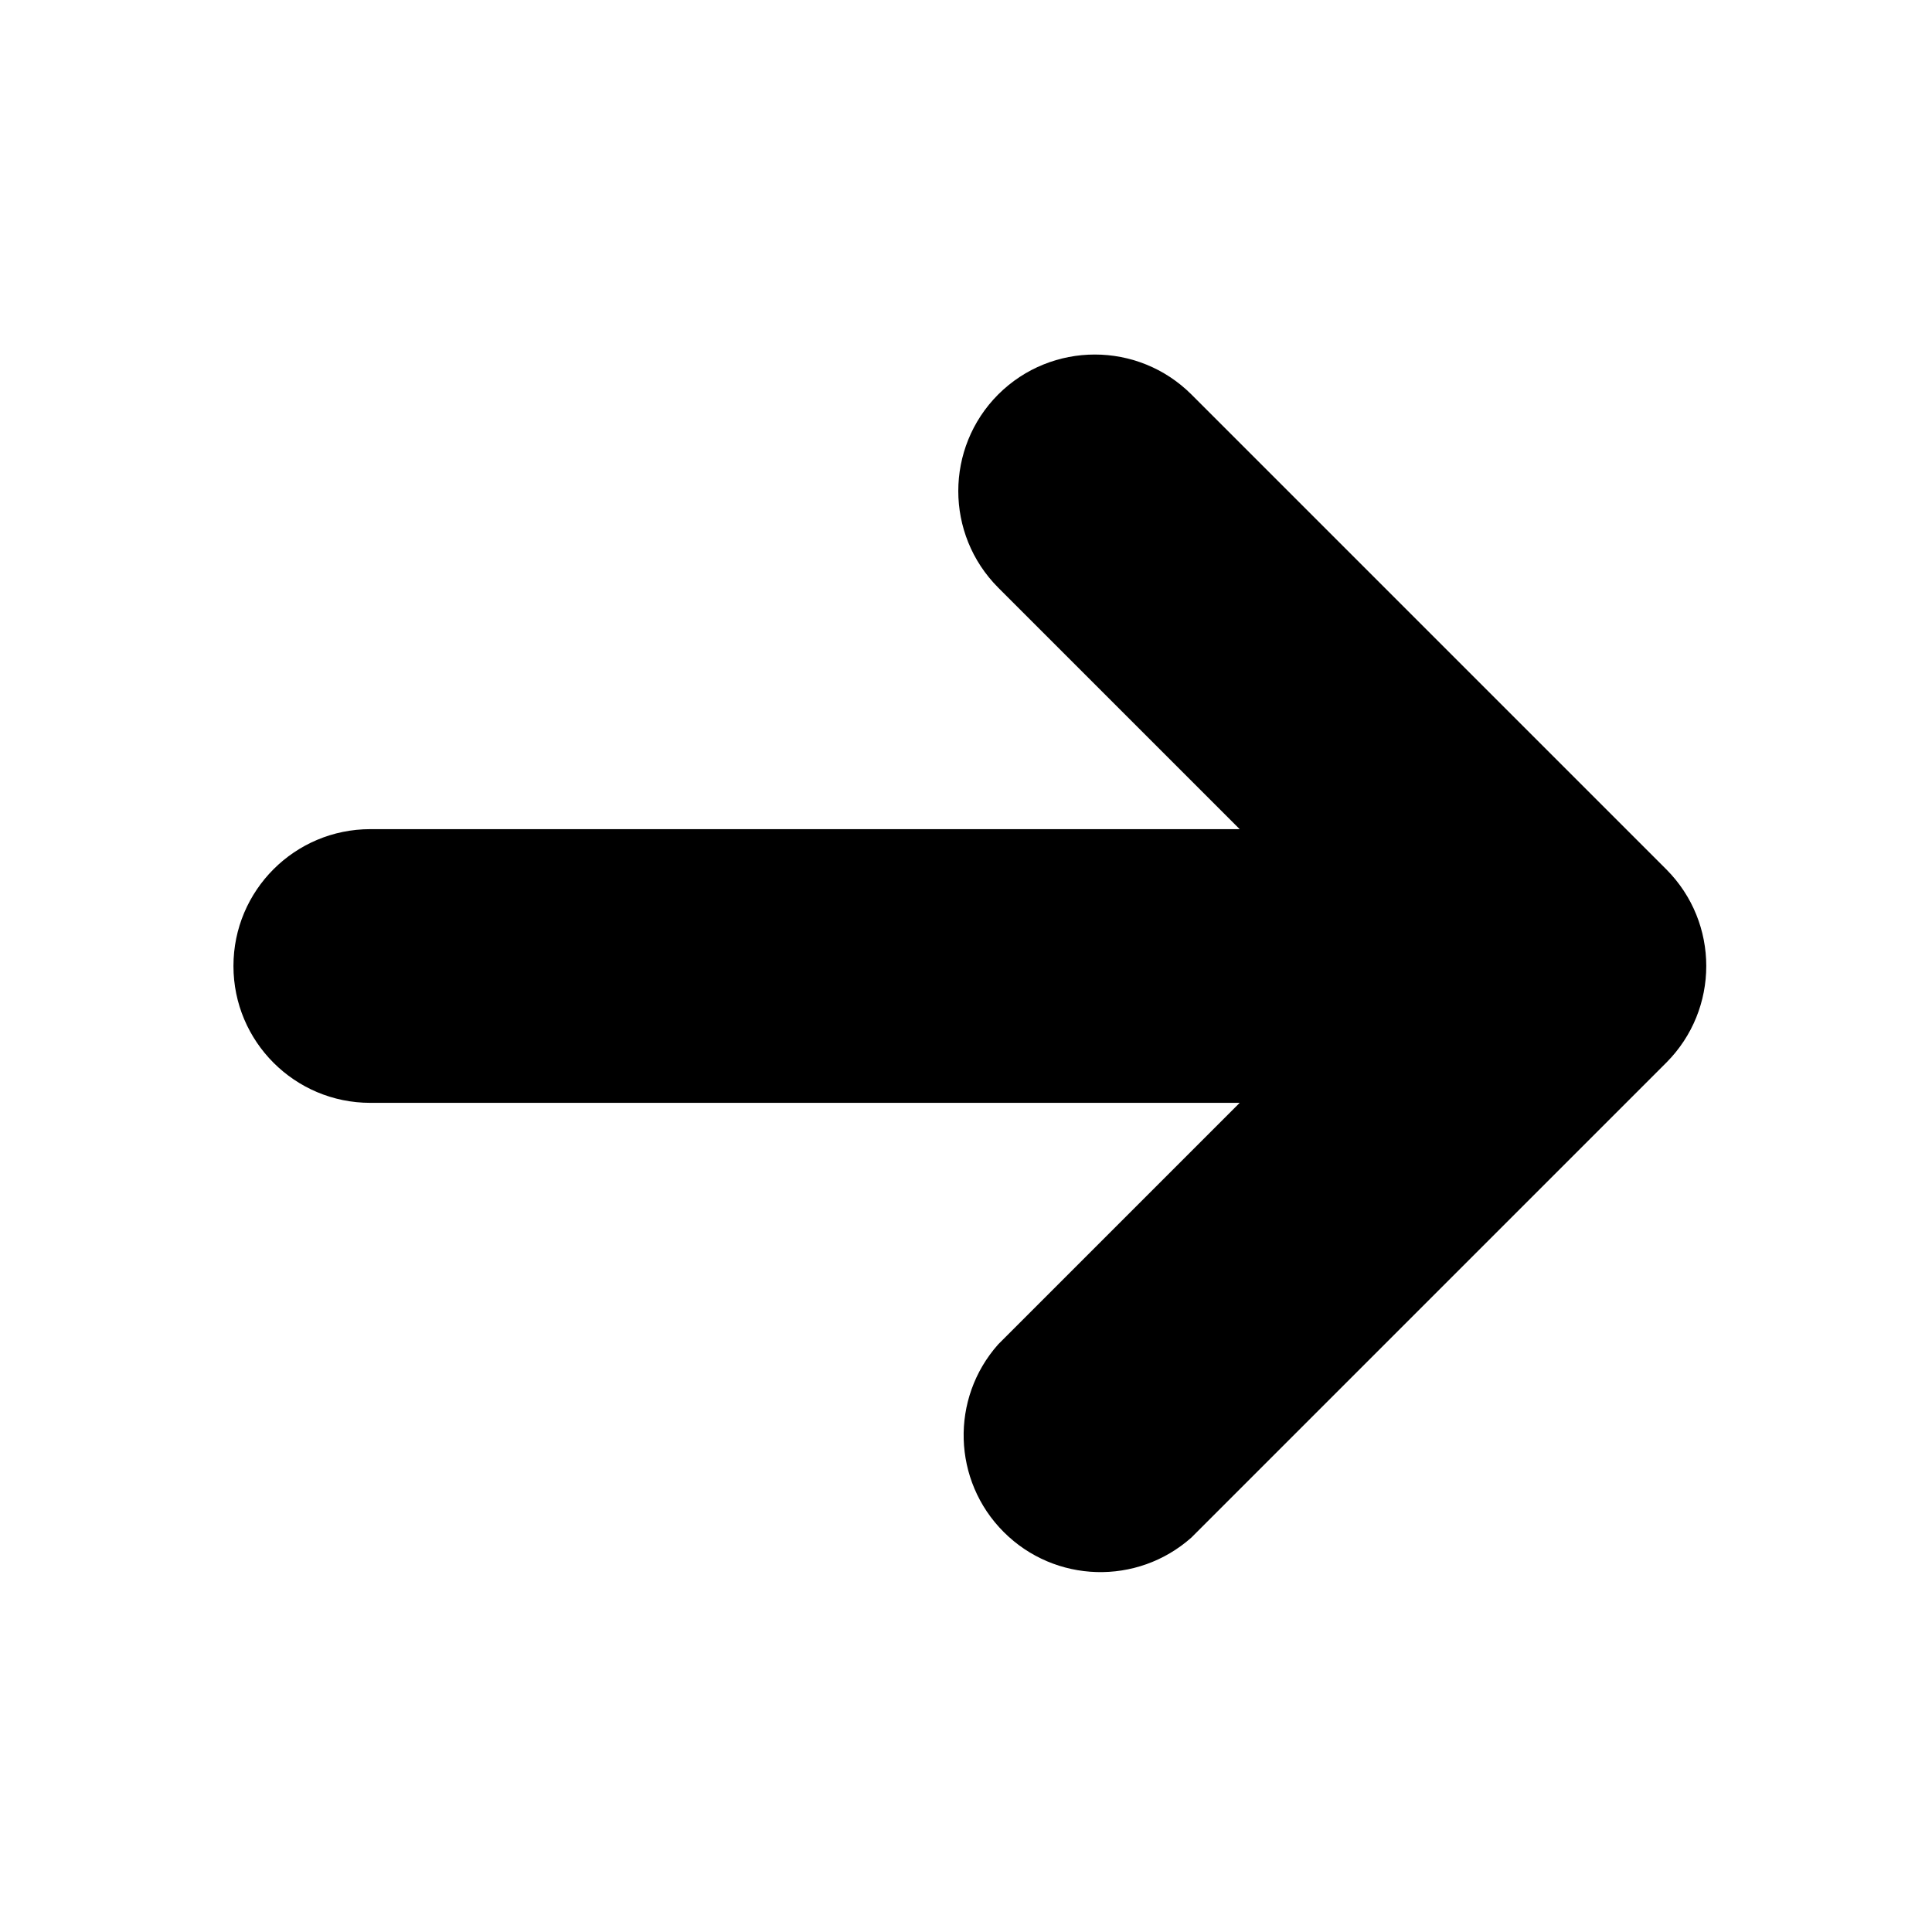
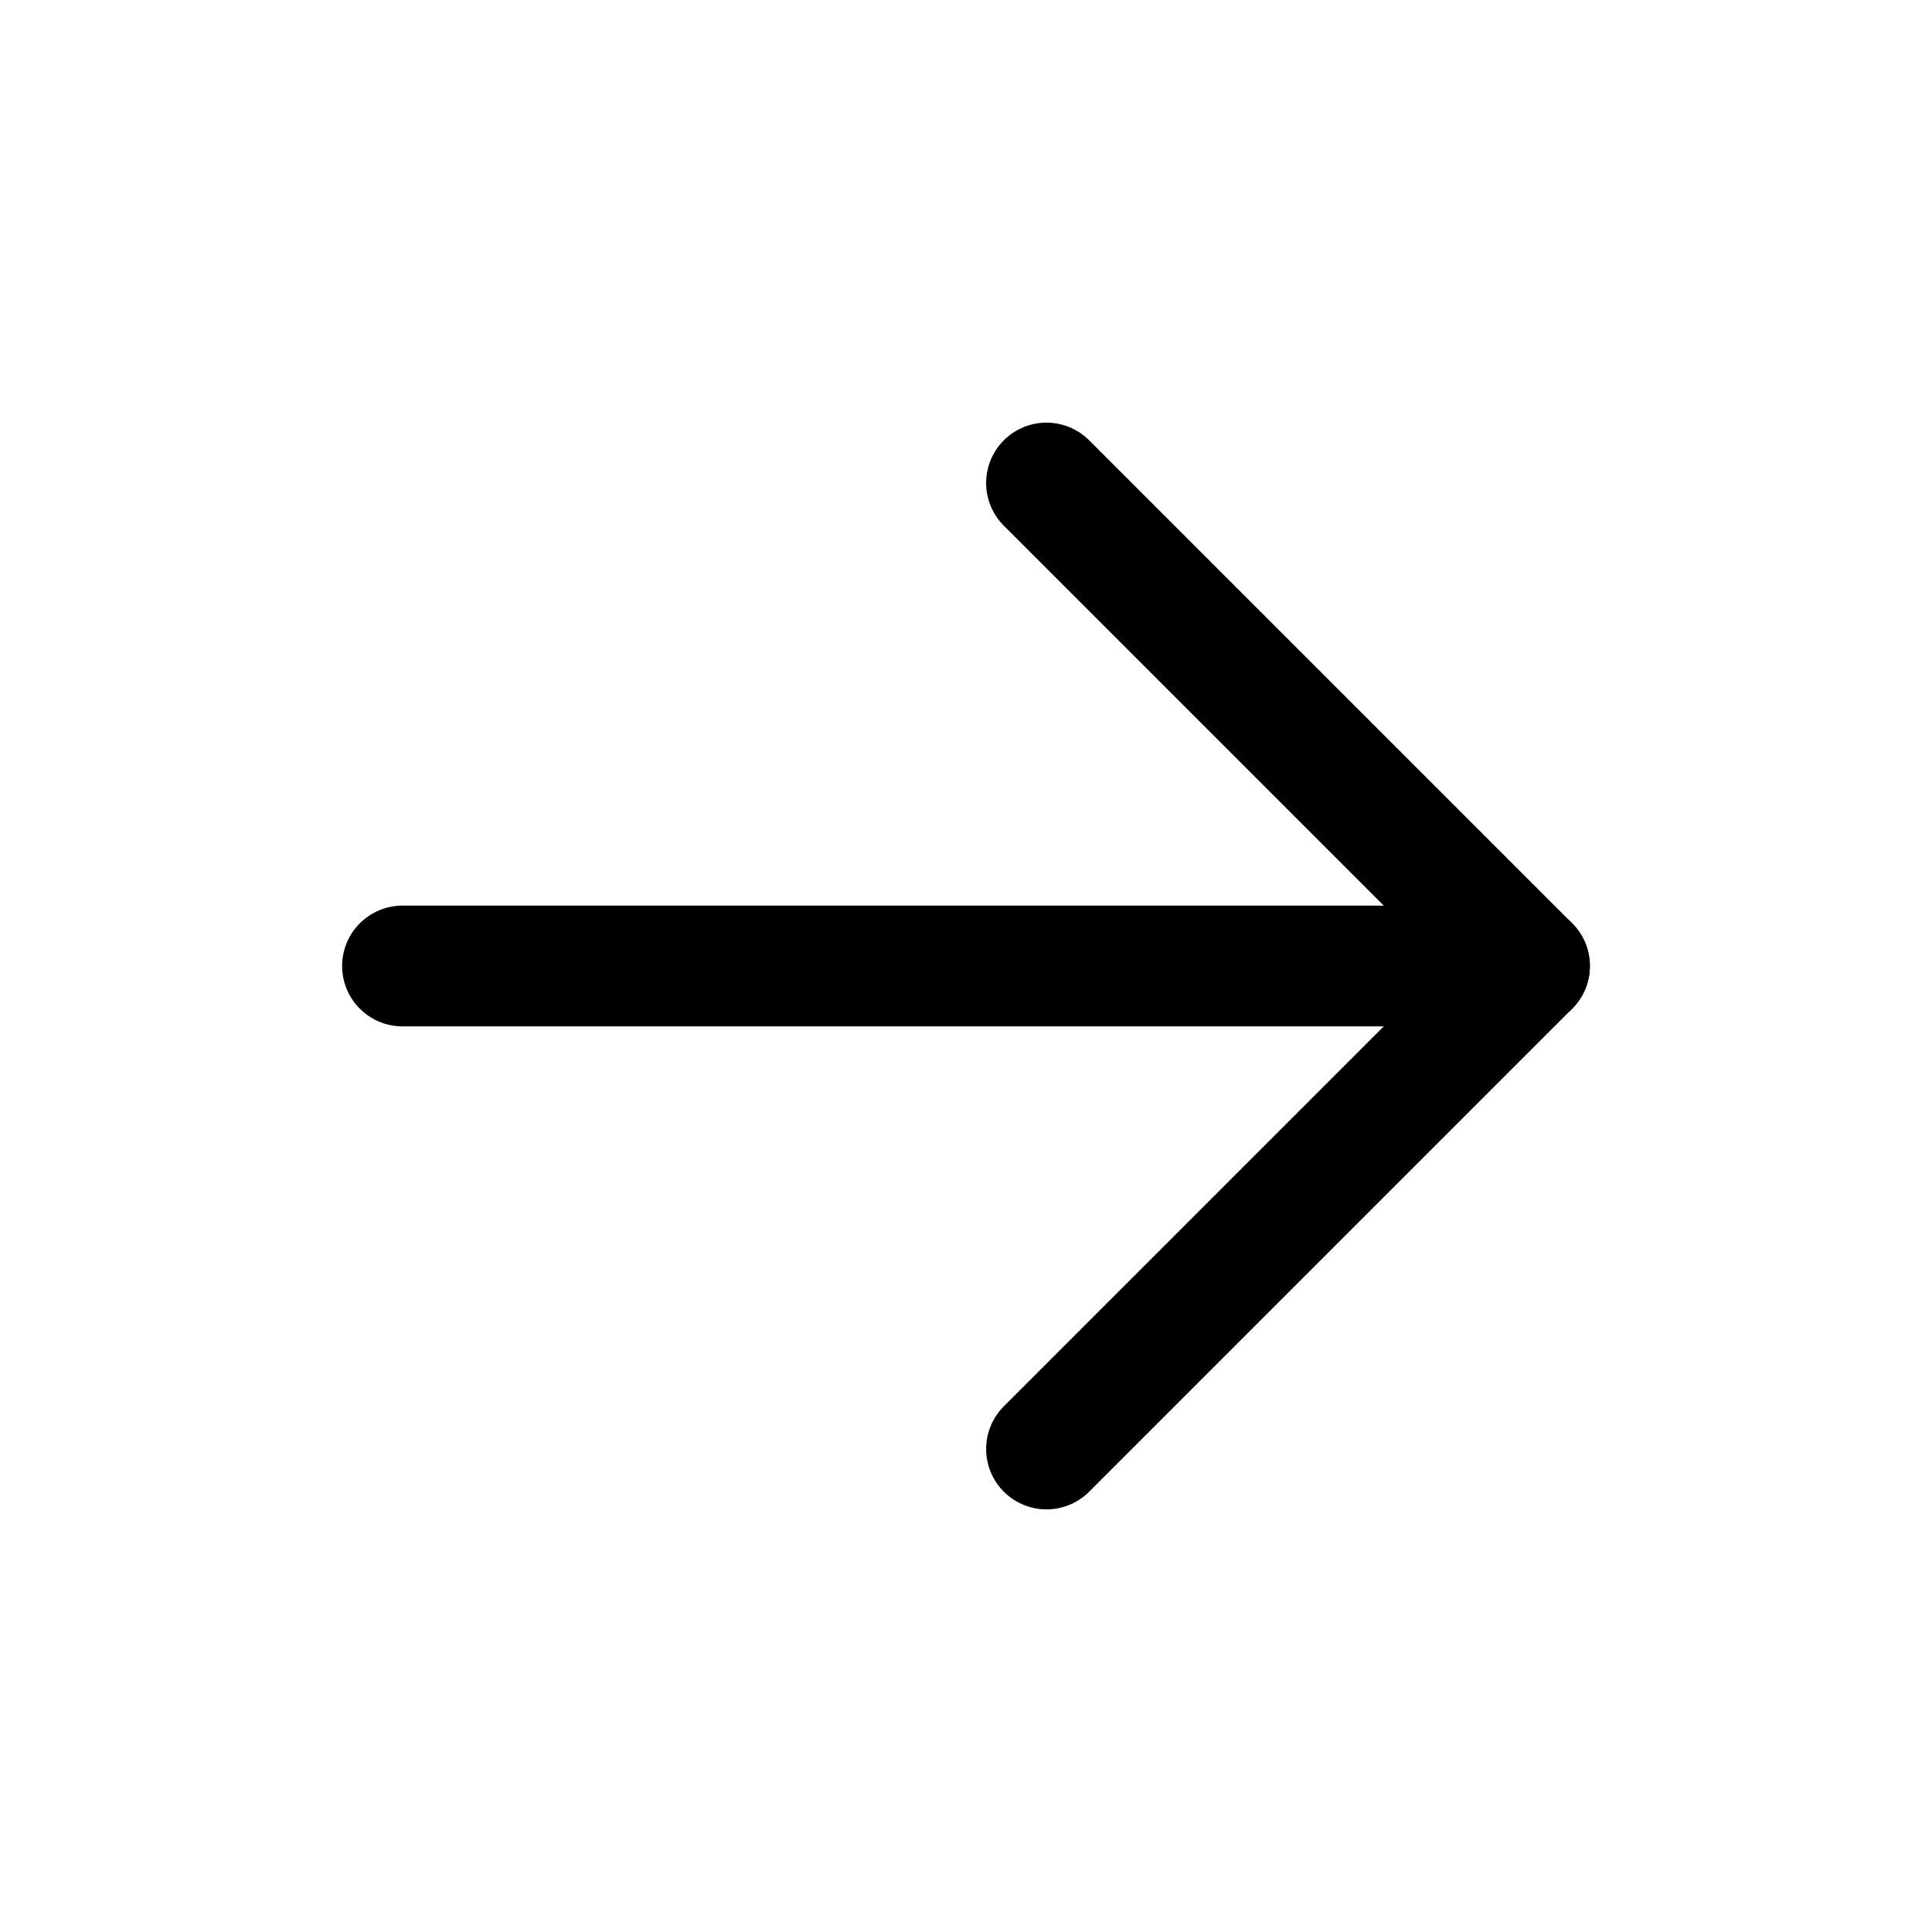
- <svg xmlns="http://www.w3.org/2000/svg" viewBox="0 0 24 24" fill="currentColor" role="img" aria-label="arrow-right">
-   <path d="M12.4 4.9a1.7 1.7 0 0 1 2.4 0l5.9 5.9a1.7 1.7 0 0 1 0 2.4l-5.9 5.9a1.7 1.7 0 0 1-2.4-2.4l3-3H4.6a1.7 1.7 0 0 1 0-3.4h10.8l-3-3a1.7 1.7 0 0 1 0-2.4z" />
+ <svg xmlns="http://www.w3.org/2000/svg" viewBox="0 0 24 24" fill="none" stroke="currentColor" stroke-width="1.5" stroke-linecap="round" stroke-linejoin="round" role="img" aria-label="arrow right">
+   <path d="M5 12H19" />
+   <path d="M13 6L19 12L13 18" />
</svg>
